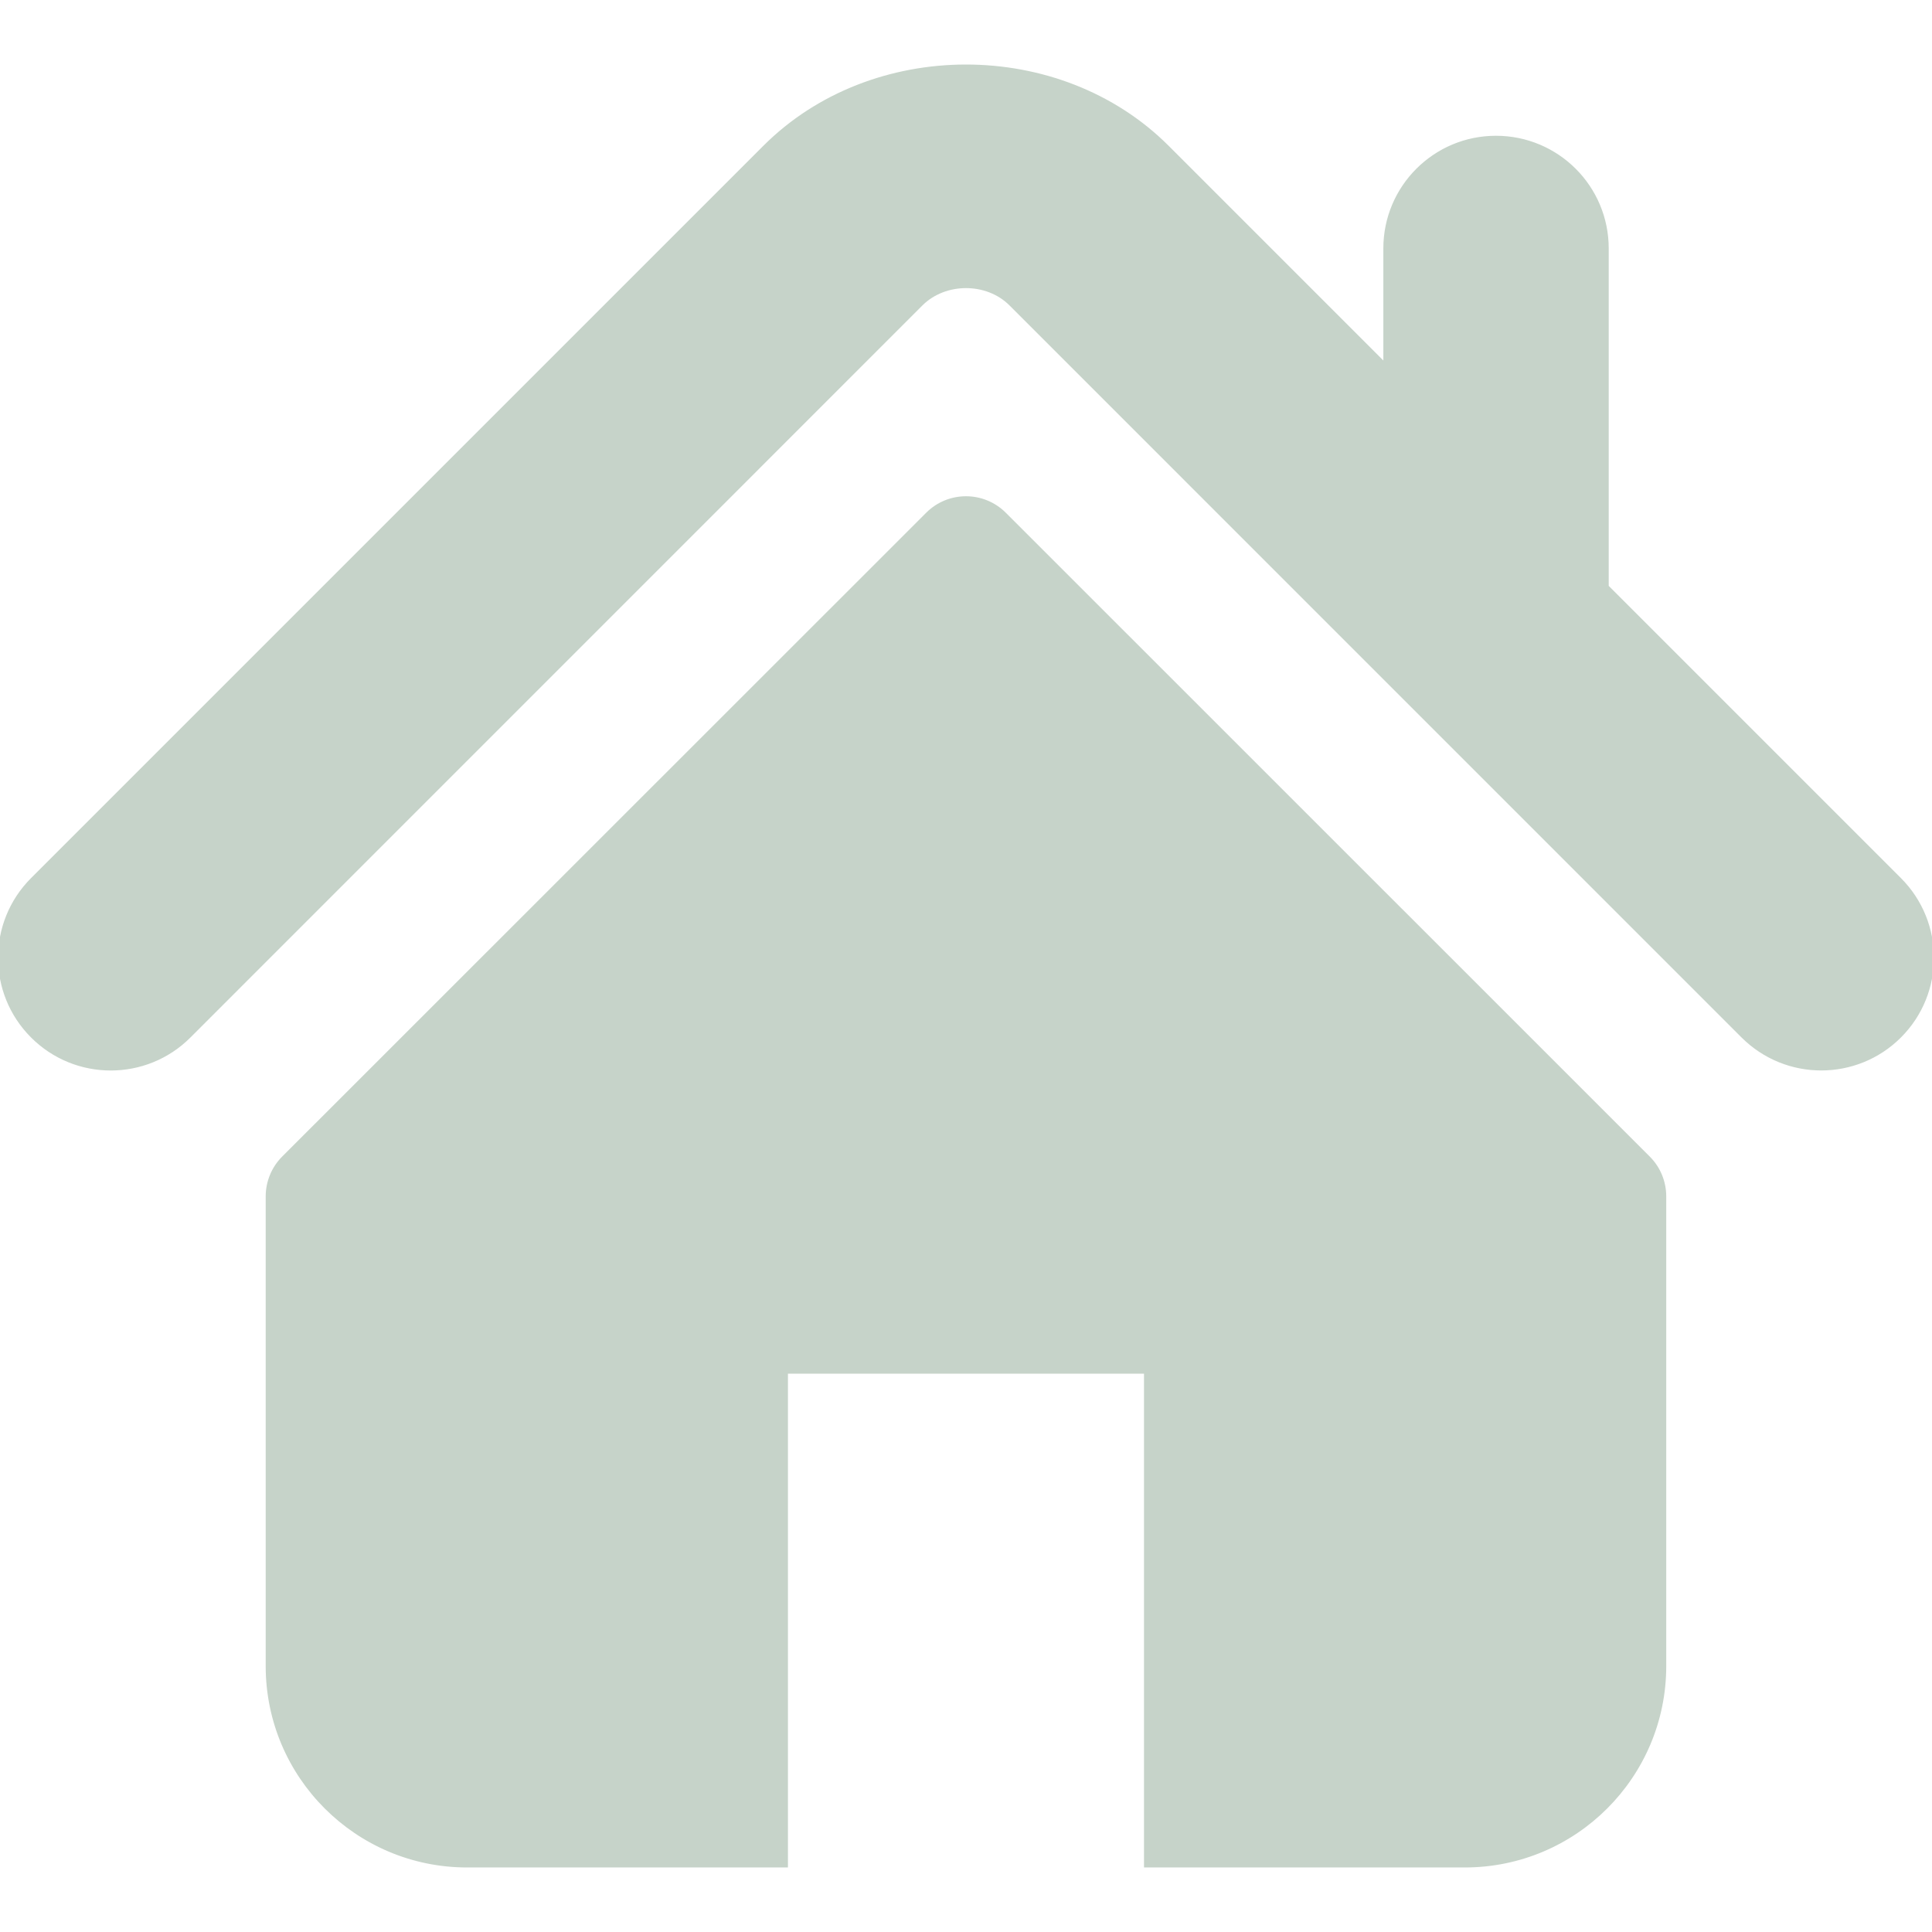
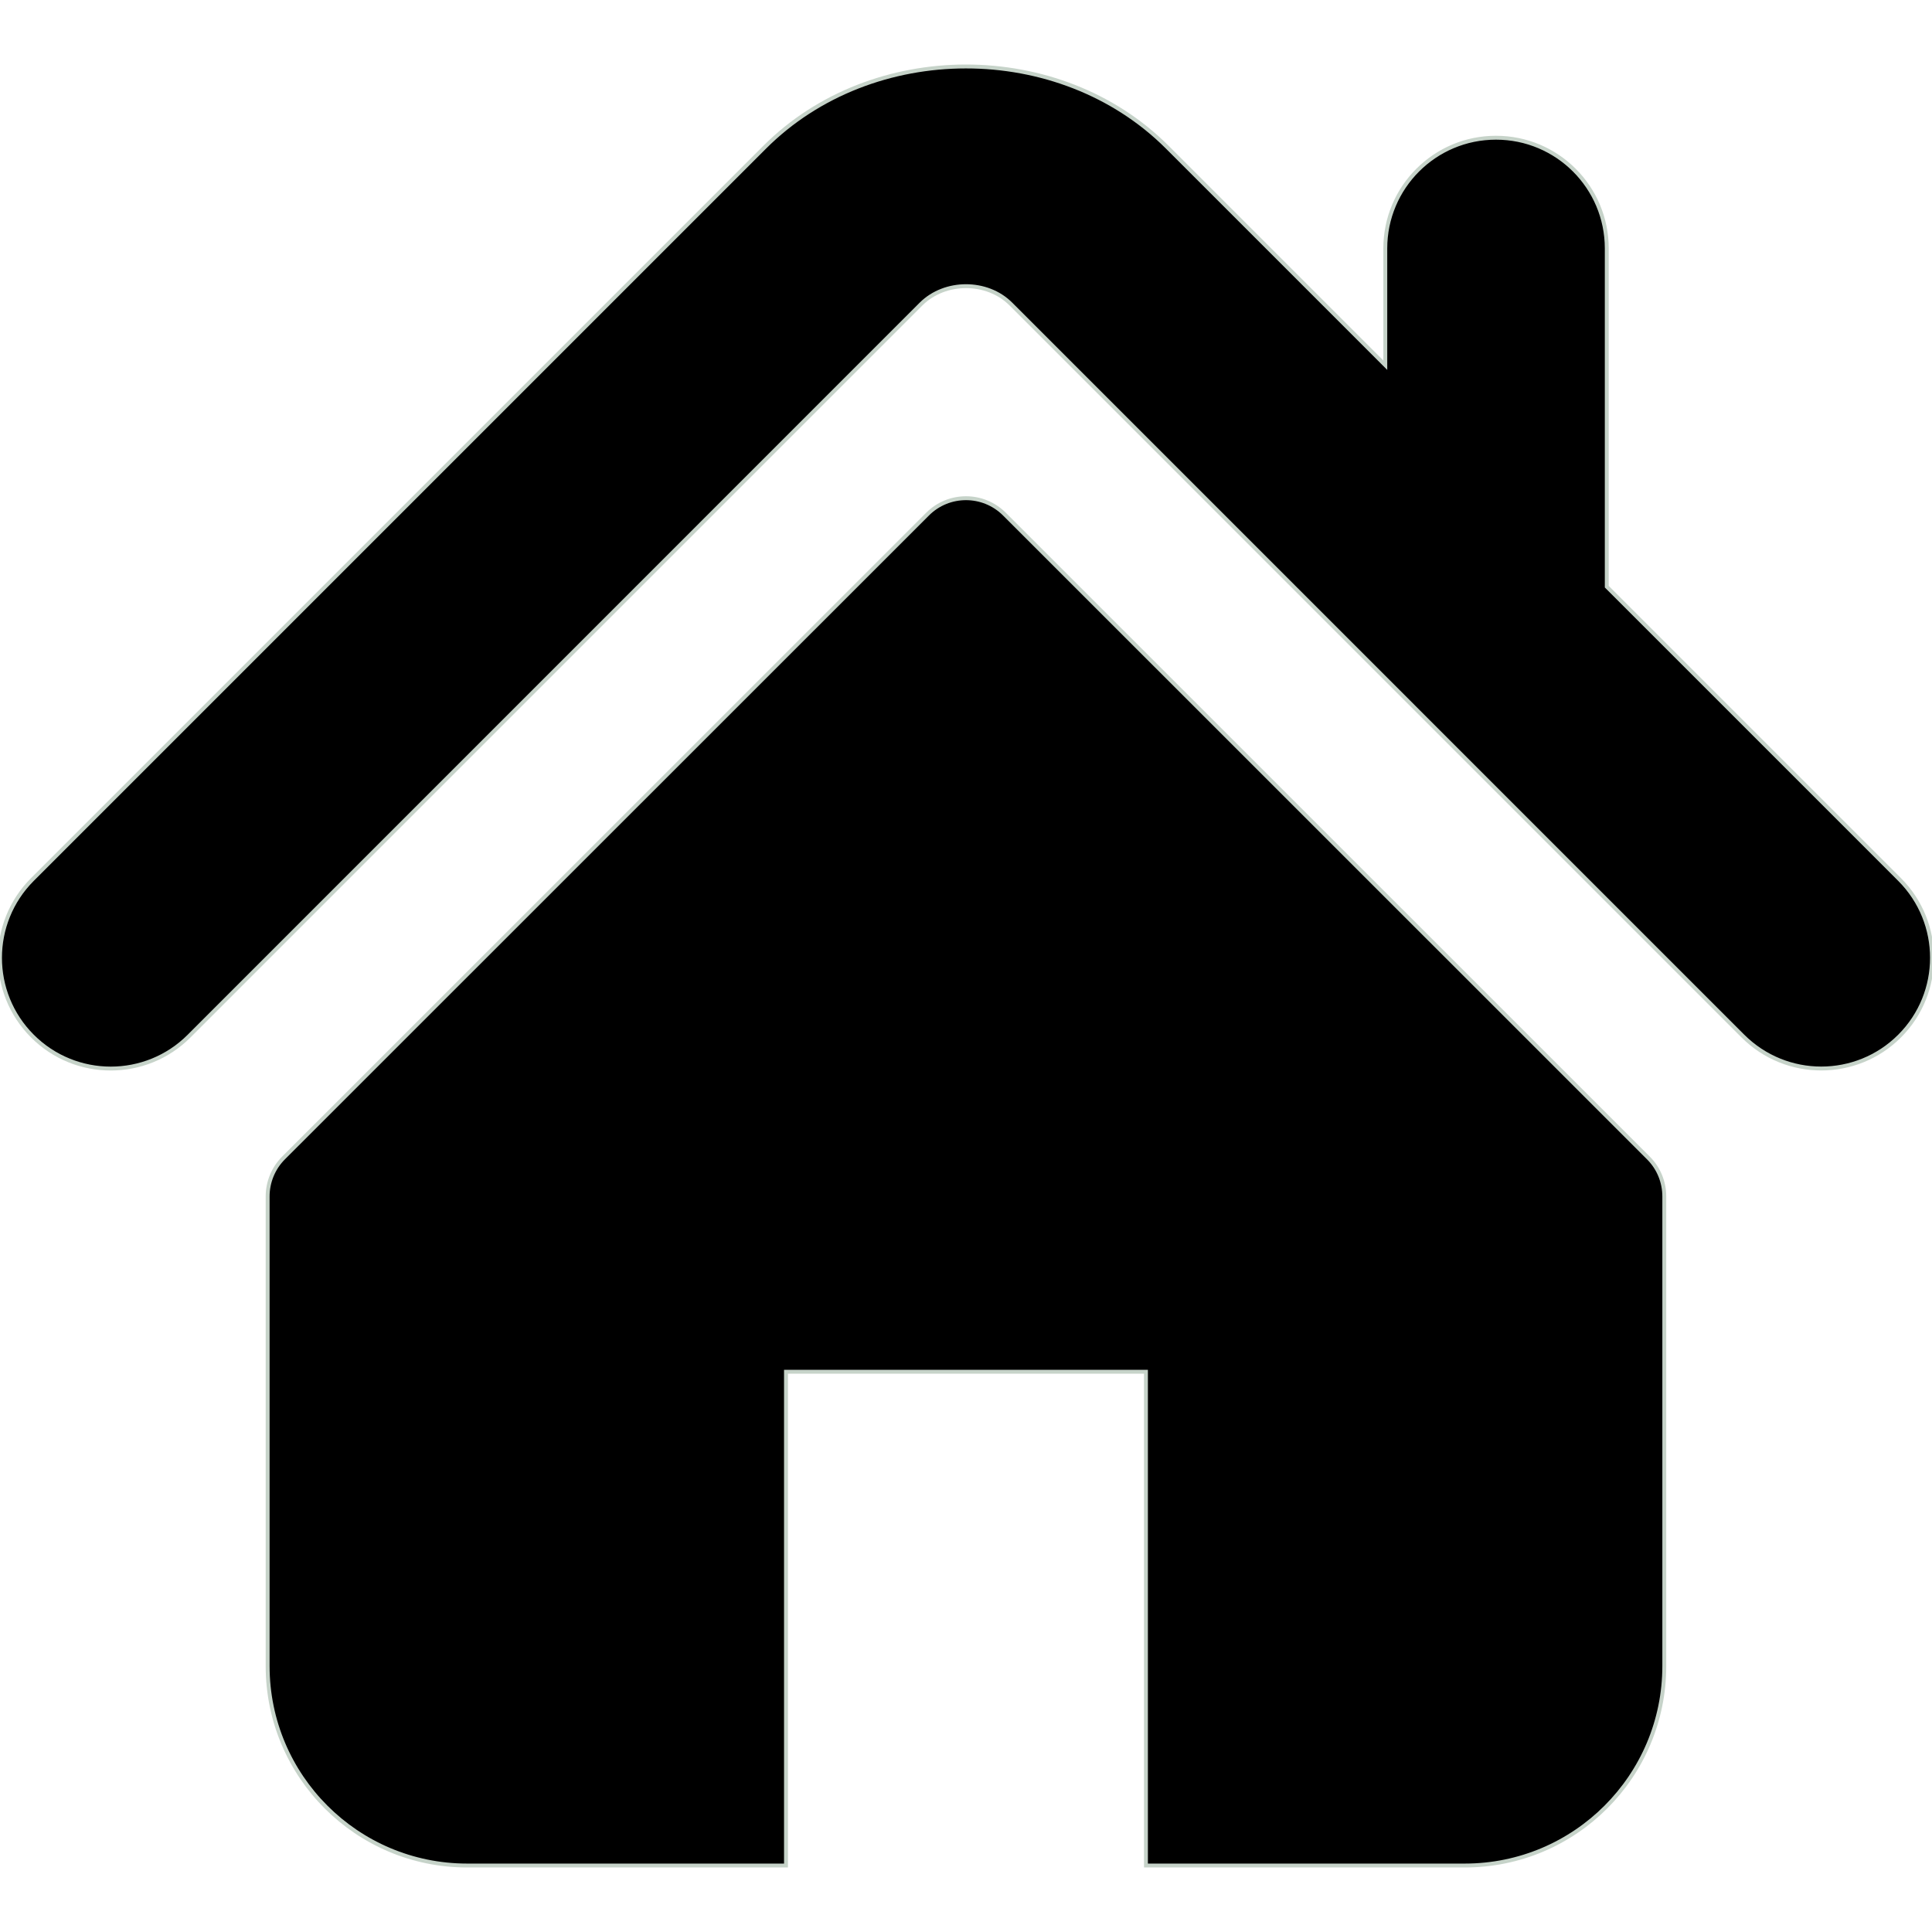
- <svg xmlns="http://www.w3.org/2000/svg" fill="#c6d3c9" version="1.1" id="Capa_1" width="800px" height="800px" viewBox="0 0 495.398 495.398" xml:space="preserve" stroke="#c6d3c9">
+ <svg xmlns="http://www.w3.org/2000/svg" fill="currentColor" version="1.1" id="Capa_1" width="800px" height="800px" viewBox="0 0 495.398 495.398" xml:space="preserve" stroke="#c6d3c9">
  <g id="SVGRepo_bgCarrier" stroke-width="0" />
  <g id="SVGRepo_tracerCarrier" stroke-linecap="round" stroke-linejoin="round" />
  <g id="SVGRepo_iconCarrier">
    <g>
      <g>
        <g>
          <path d="M487.083,225.514l-75.08-75.08V63.704c0-15.682-12.708-28.391-28.413-28.391c-15.669,0-28.377,12.709-28.377,28.391 v29.941L299.31,37.74c-27.639-27.624-75.694-27.575-103.27,0.05L8.312,225.514c-11.082,11.104-11.082,29.071,0,40.158 c11.087,11.101,29.089,11.101,40.172,0l187.71-187.729c6.115-6.083,16.893-6.083,22.976-0.018l187.742,187.747 c5.567,5.551,12.825,8.312,20.081,8.312c7.271,0,14.541-2.764,20.091-8.312C498.17,254.586,498.17,236.619,487.083,225.514z" />
          <path d="M257.561,131.836c-5.454-5.451-14.285-5.451-19.723,0L72.712,296.913c-2.607,2.606-4.085,6.164-4.085,9.877v120.401 c0,28.253,22.908,51.16,51.16,51.16h81.754v-126.61h92.299v126.61h81.755c28.251,0,51.159-22.907,51.159-51.159V306.79 c0-3.713-1.465-7.271-4.085-9.877L257.561,131.836z" />
        </g>
      </g>
    </g>
  </g>
</svg>
